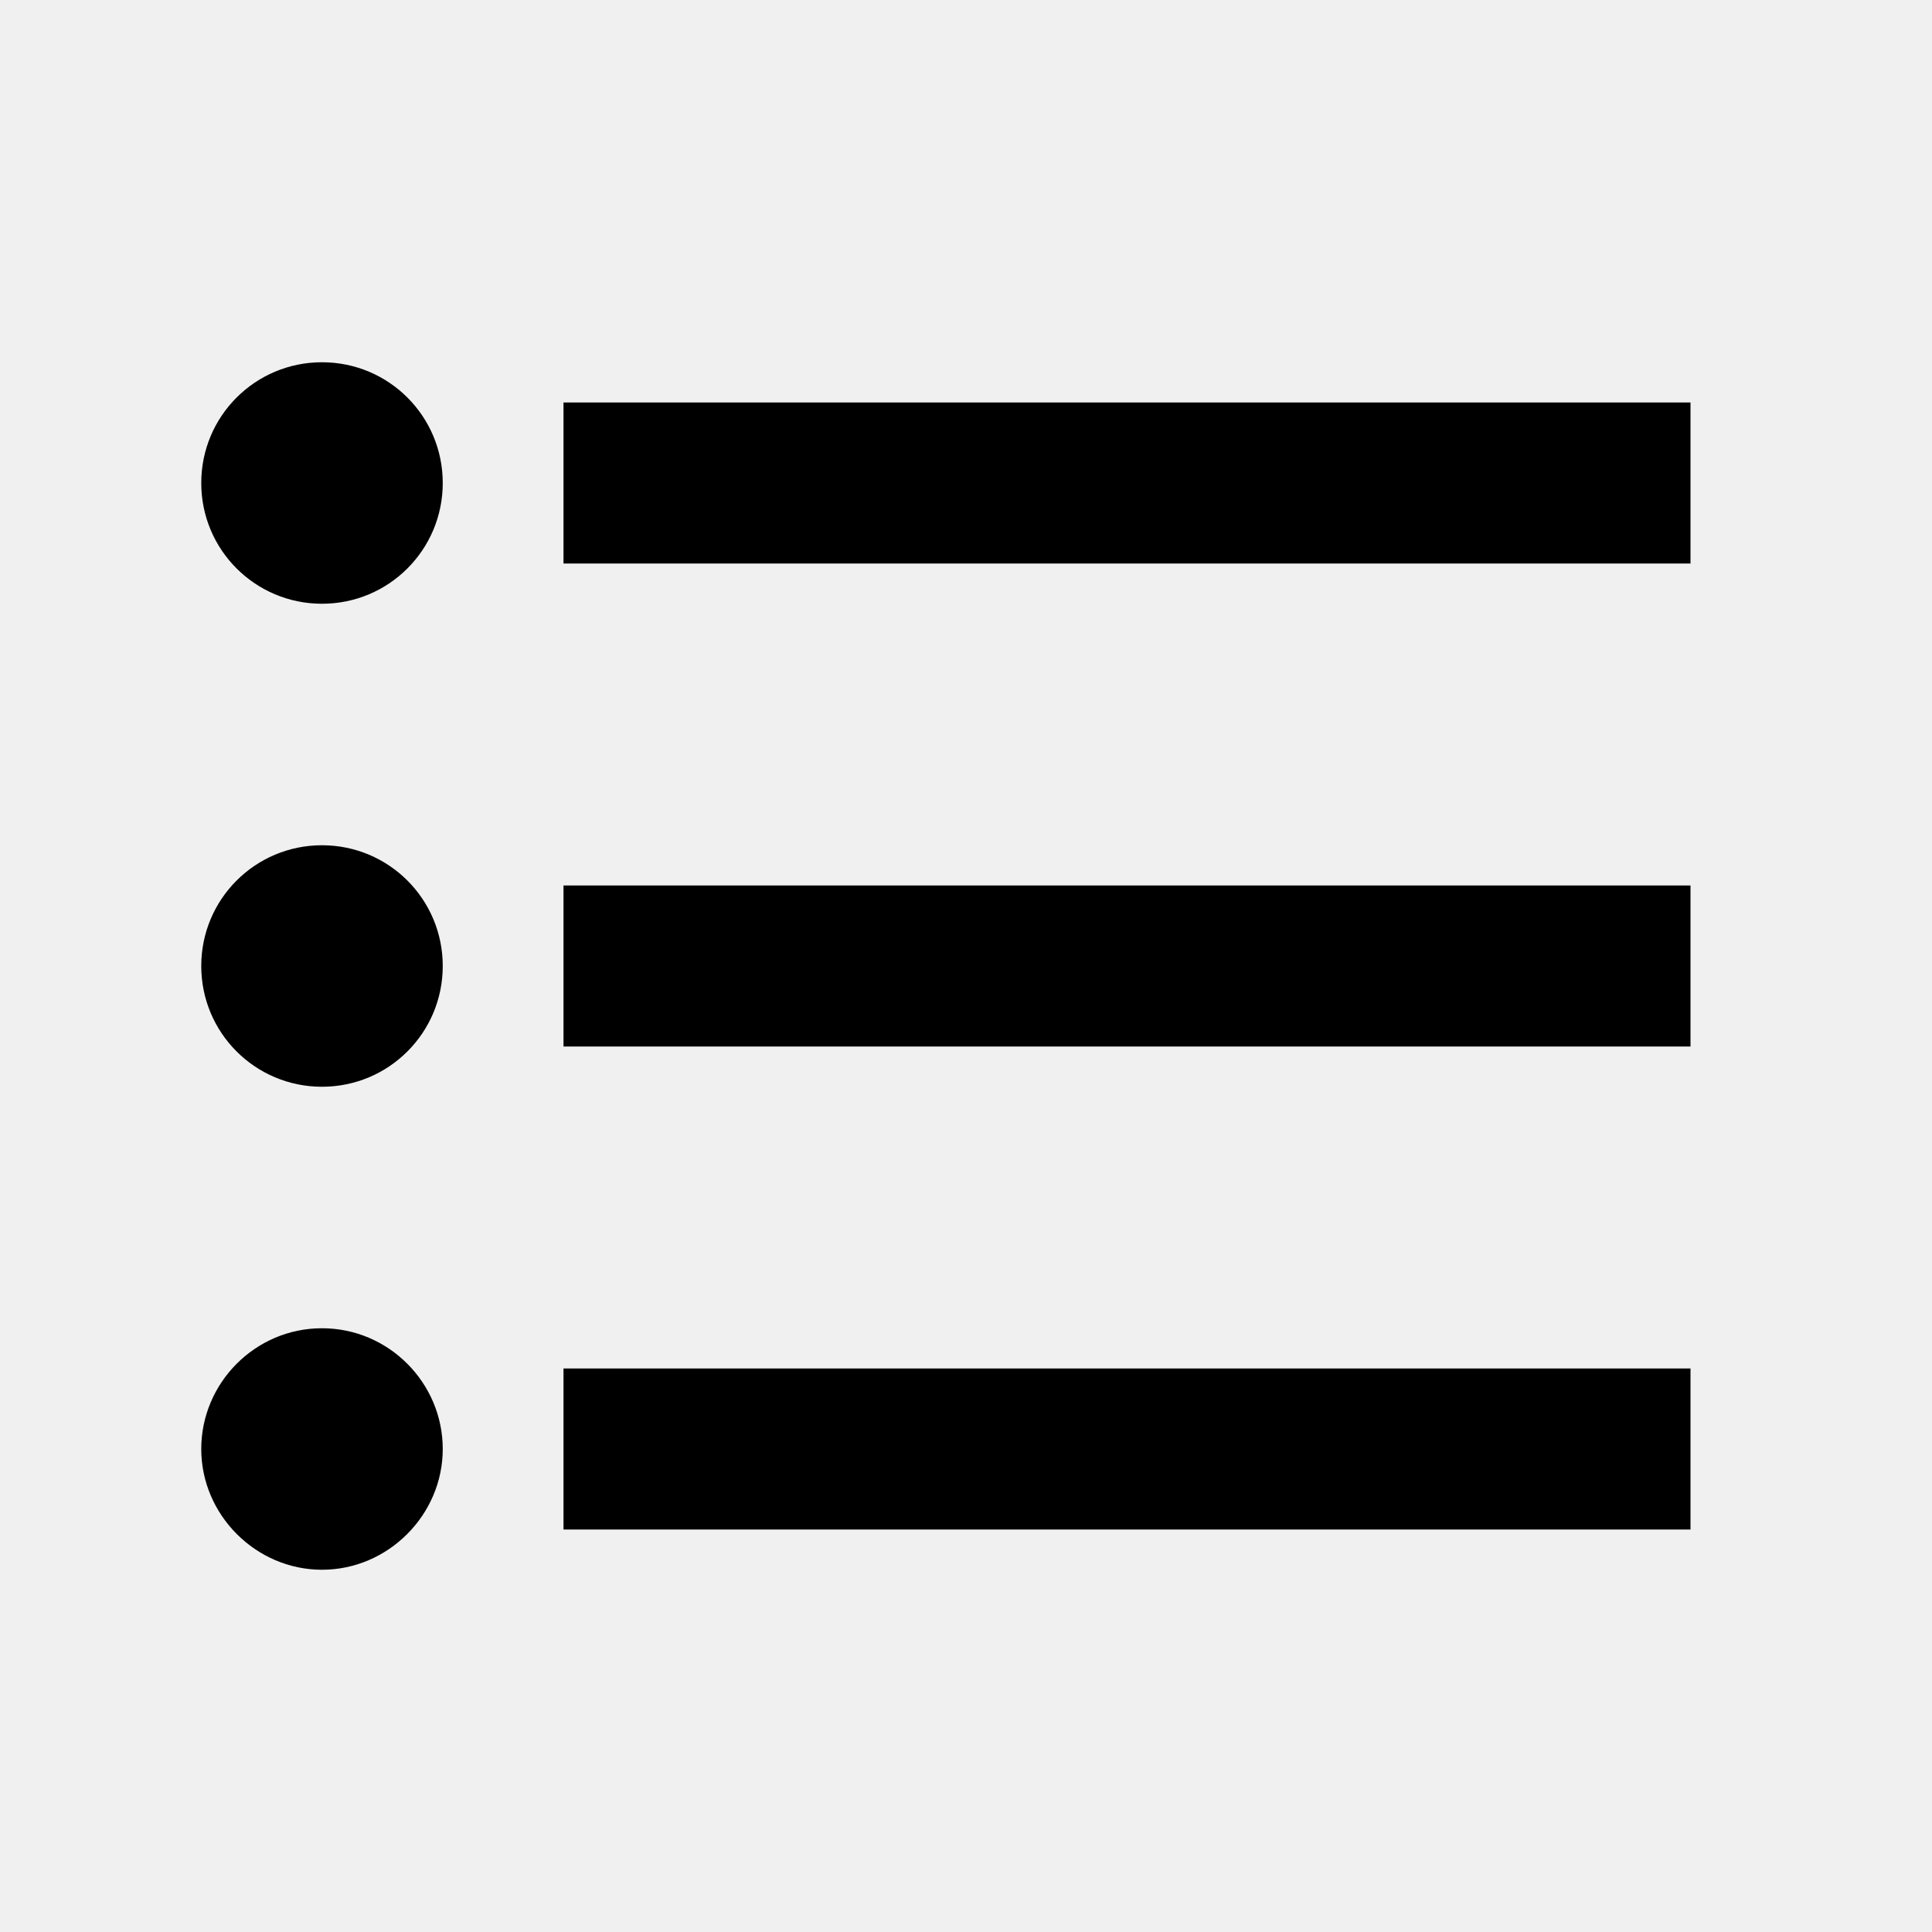
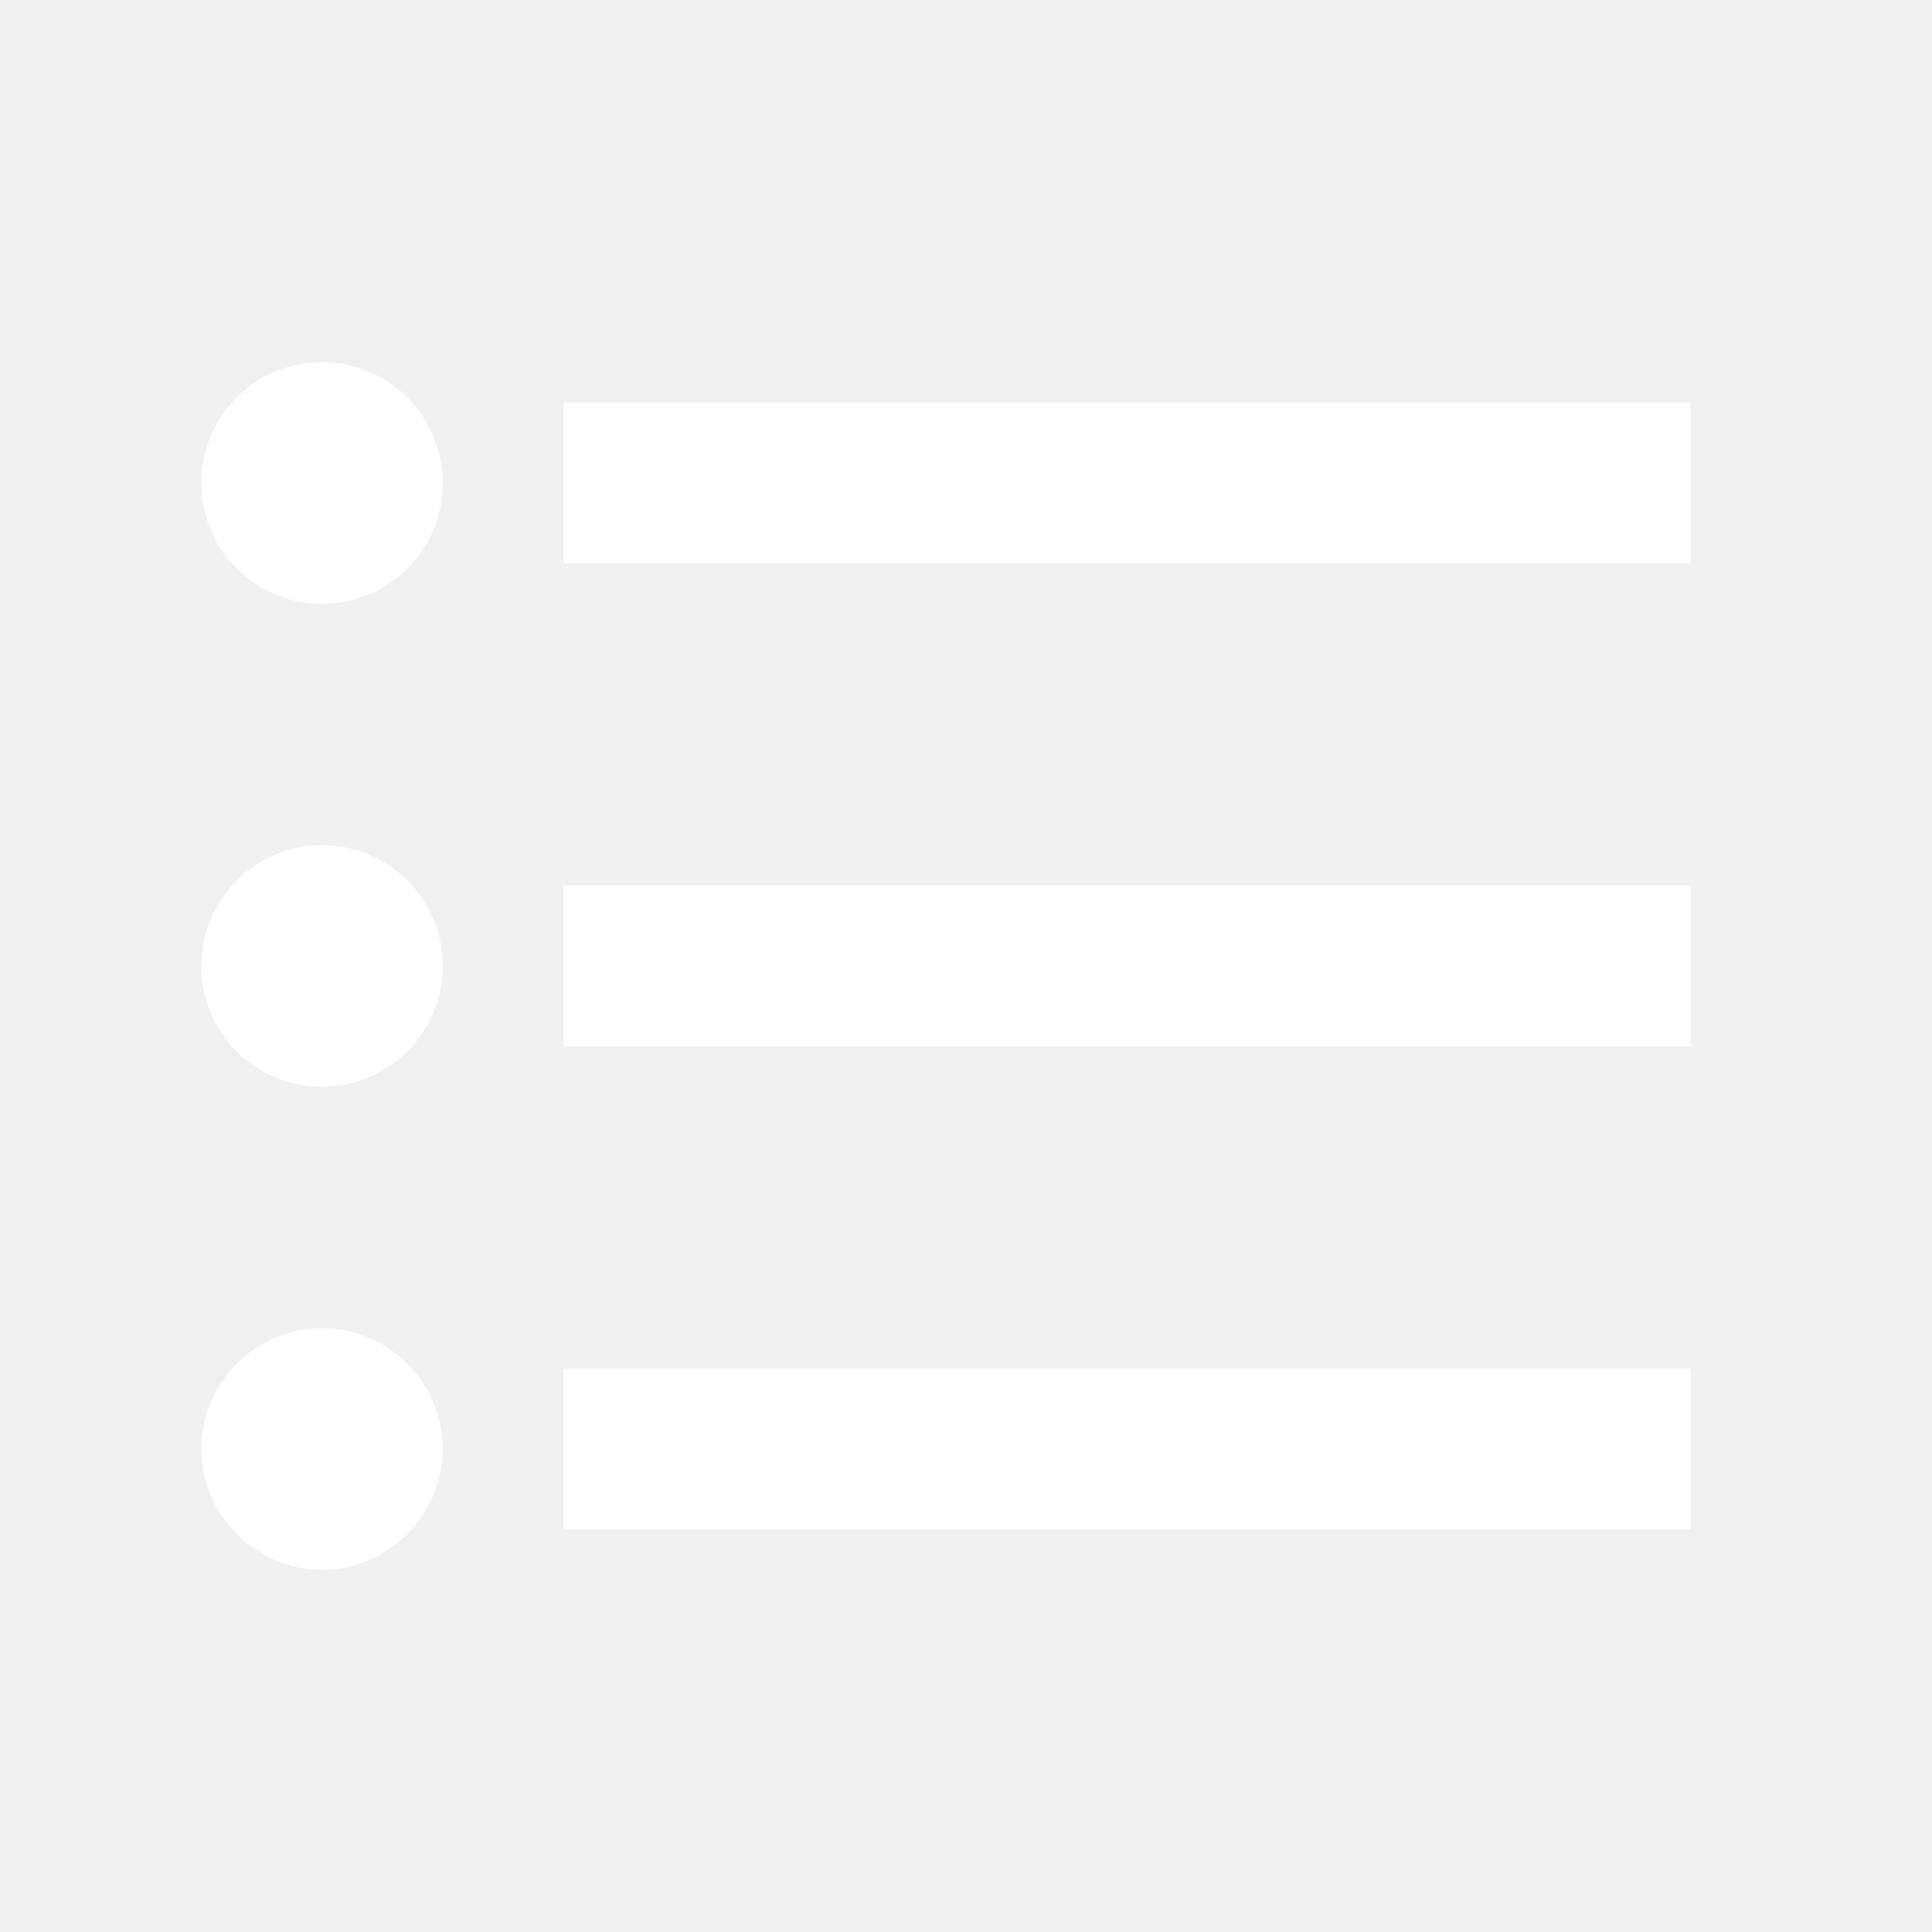
<svg xmlns="http://www.w3.org/2000/svg" height="24" viewBox="0 0 24 24" width="24">
  <path d="M0 0h24v24H0V0z" fill="none" />
-   <path d="M4 10.5c-.83 0-1.5.67-1.5 1.5s.67 1.5 1.5 1.5 1.5-.67 1.5-1.5-.67-1.5-1.5-1.5zm0-6c-.83 0-1.5.67-1.5 1.5S3.17 7.5 4 7.5 5.5 6.83 5.5 6 4.83 4.5 4 4.5zm0 12c-.83 0-1.5.68-1.5 1.5s.68 1.5 1.5 1.5 1.5-.68 1.5-1.5-.67-1.5-1.5-1.5zM7 19h14v-2H7v2zm0-6h14v-2H7v2zm0-8v2h14V5H7z" />
+   <path class="cc-base" d="M4 10.5c-.83 0-1.5.67-1.5 1.5s.67 1.5 1.5 1.5 1.5-.67 1.5-1.5-.67-1.5-1.5-1.5zm0-6c-.83 0-1.5.67-1.5 1.5S3.17 7.5 4 7.5 5.5 6.83 5.5 6 4.83 4.5 4 4.5zm0 12c-.83 0-1.5.68-1.5 1.5s.68 1.5 1.5 1.5 1.5-.68 1.5-1.5-.67-1.5-1.5-1.5zM7 19h14v-2H7v2zm0-6h14v-2H7v2zm0-8v2h14V5H7z" />
+   <style type="text/css">
+   .cc-base{fill: #FFFFFF;}
+ </style>
</svg>
